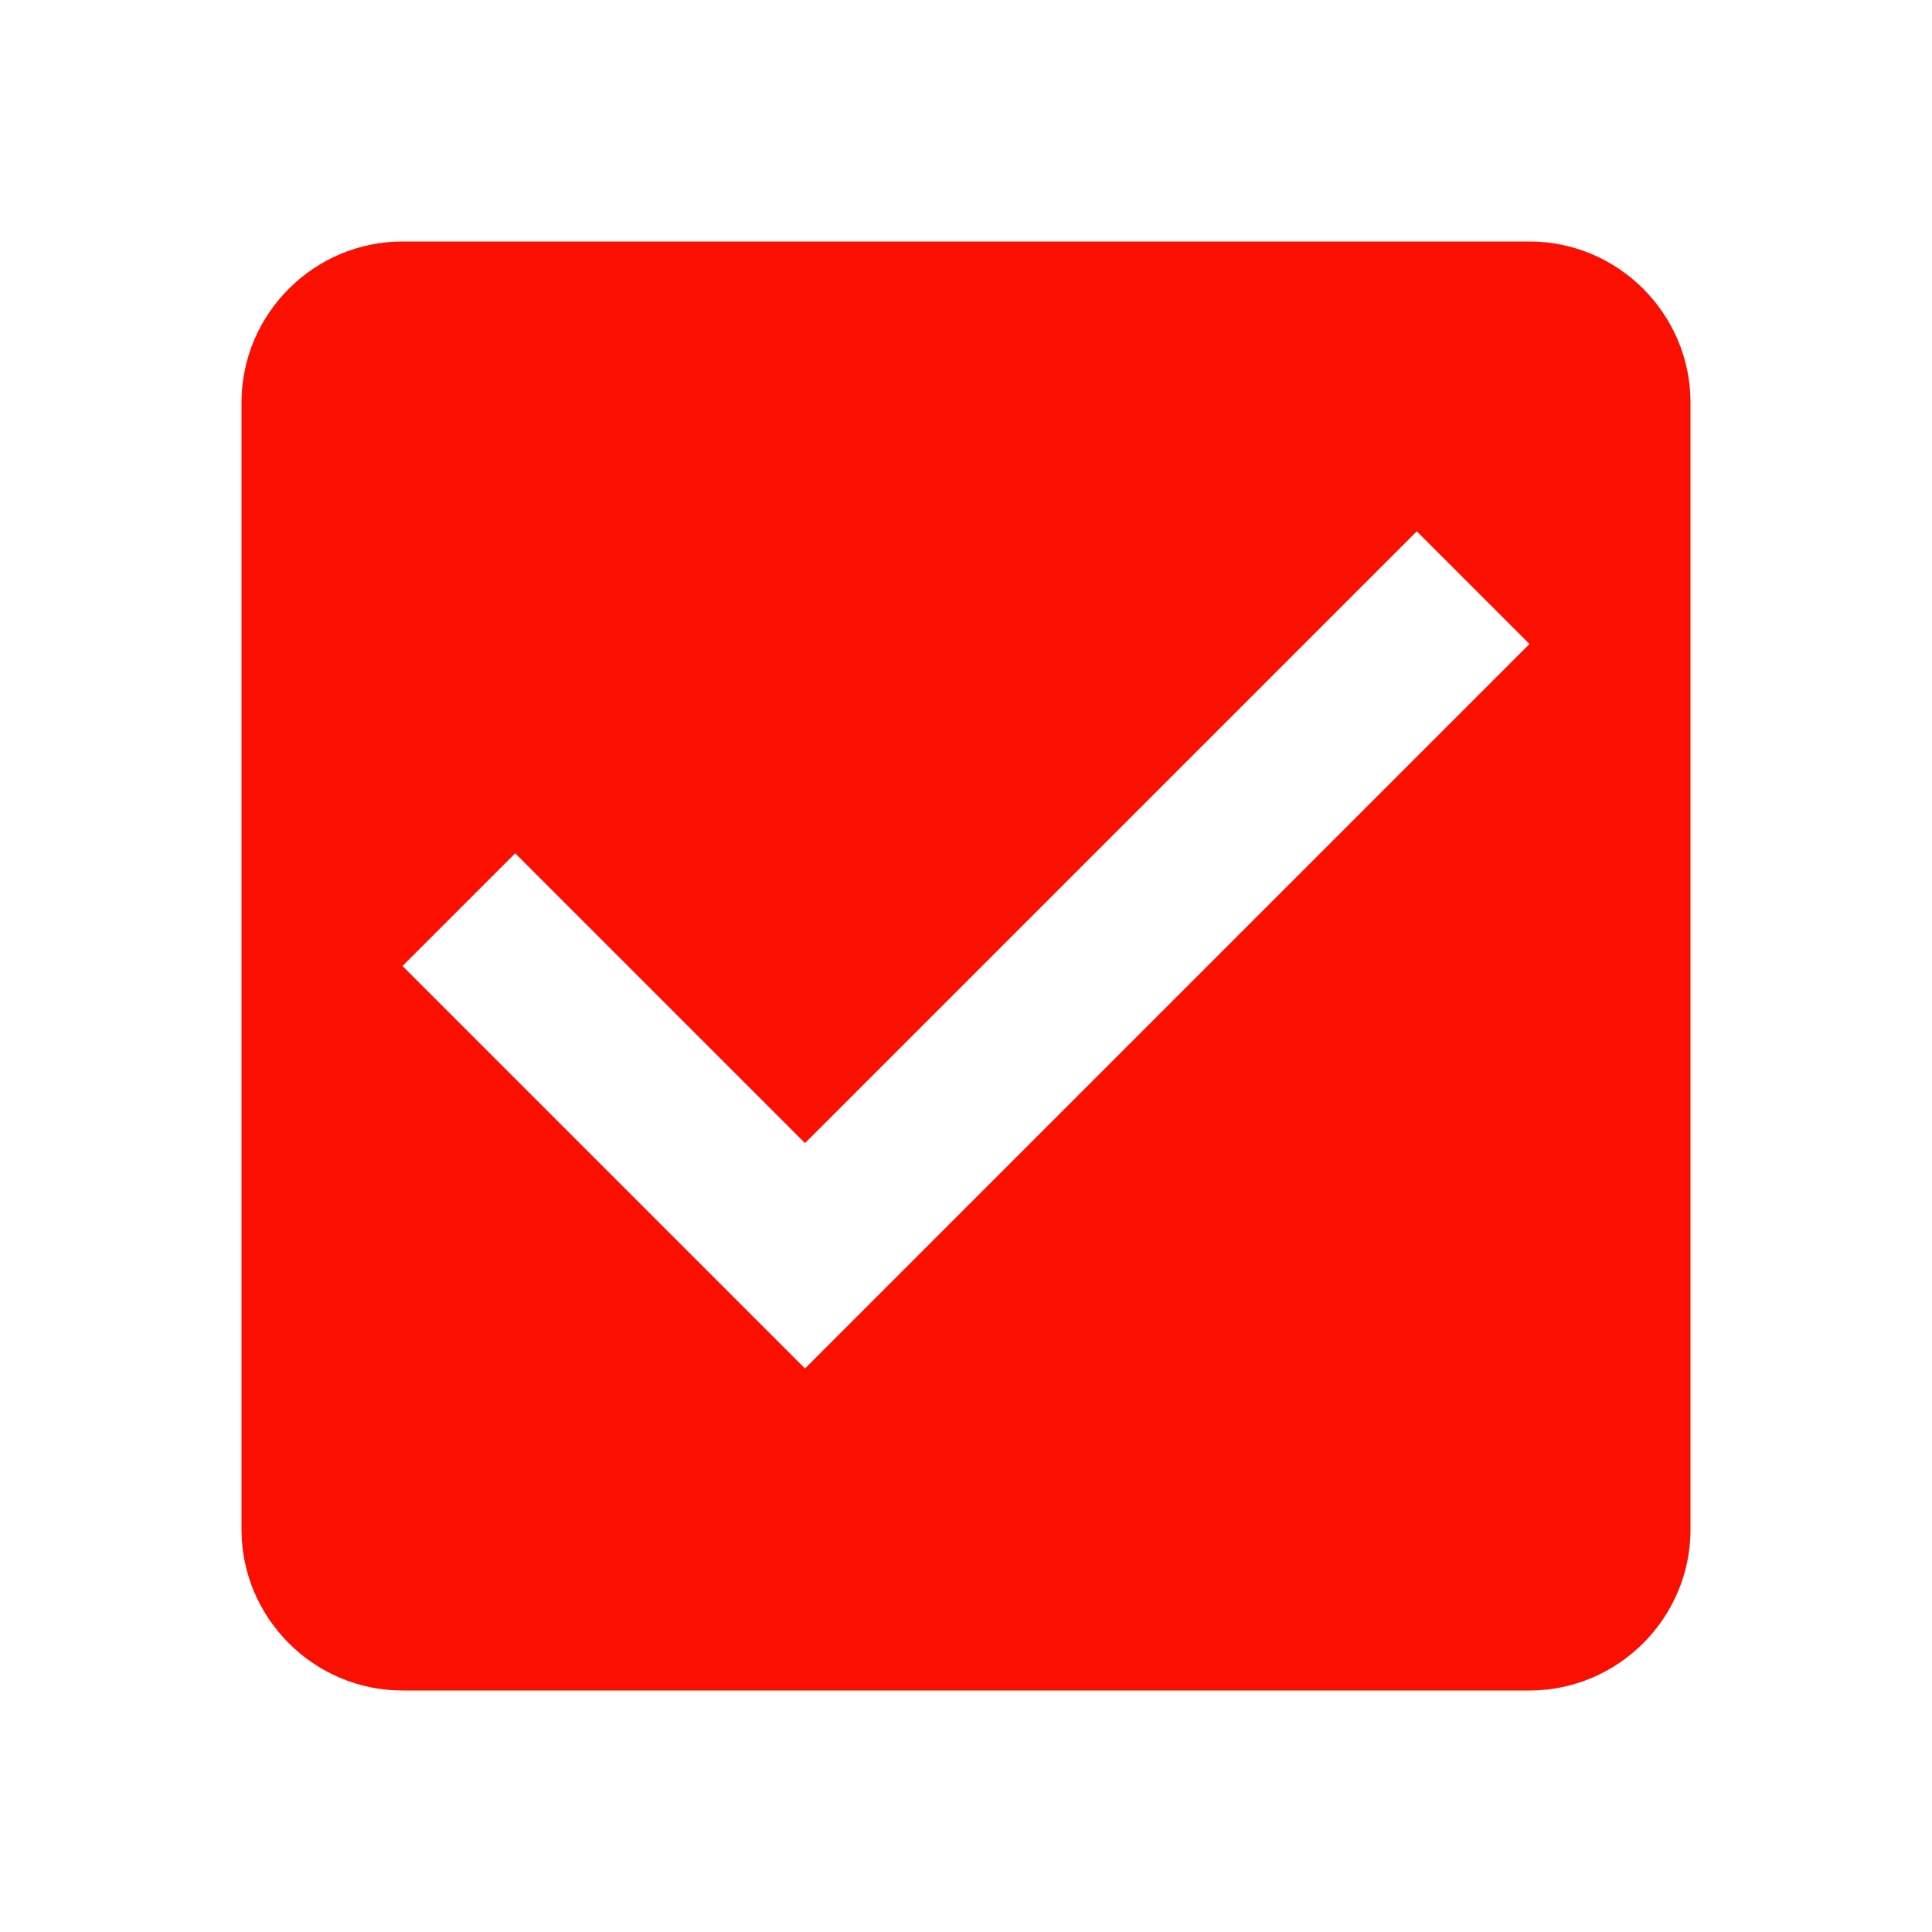
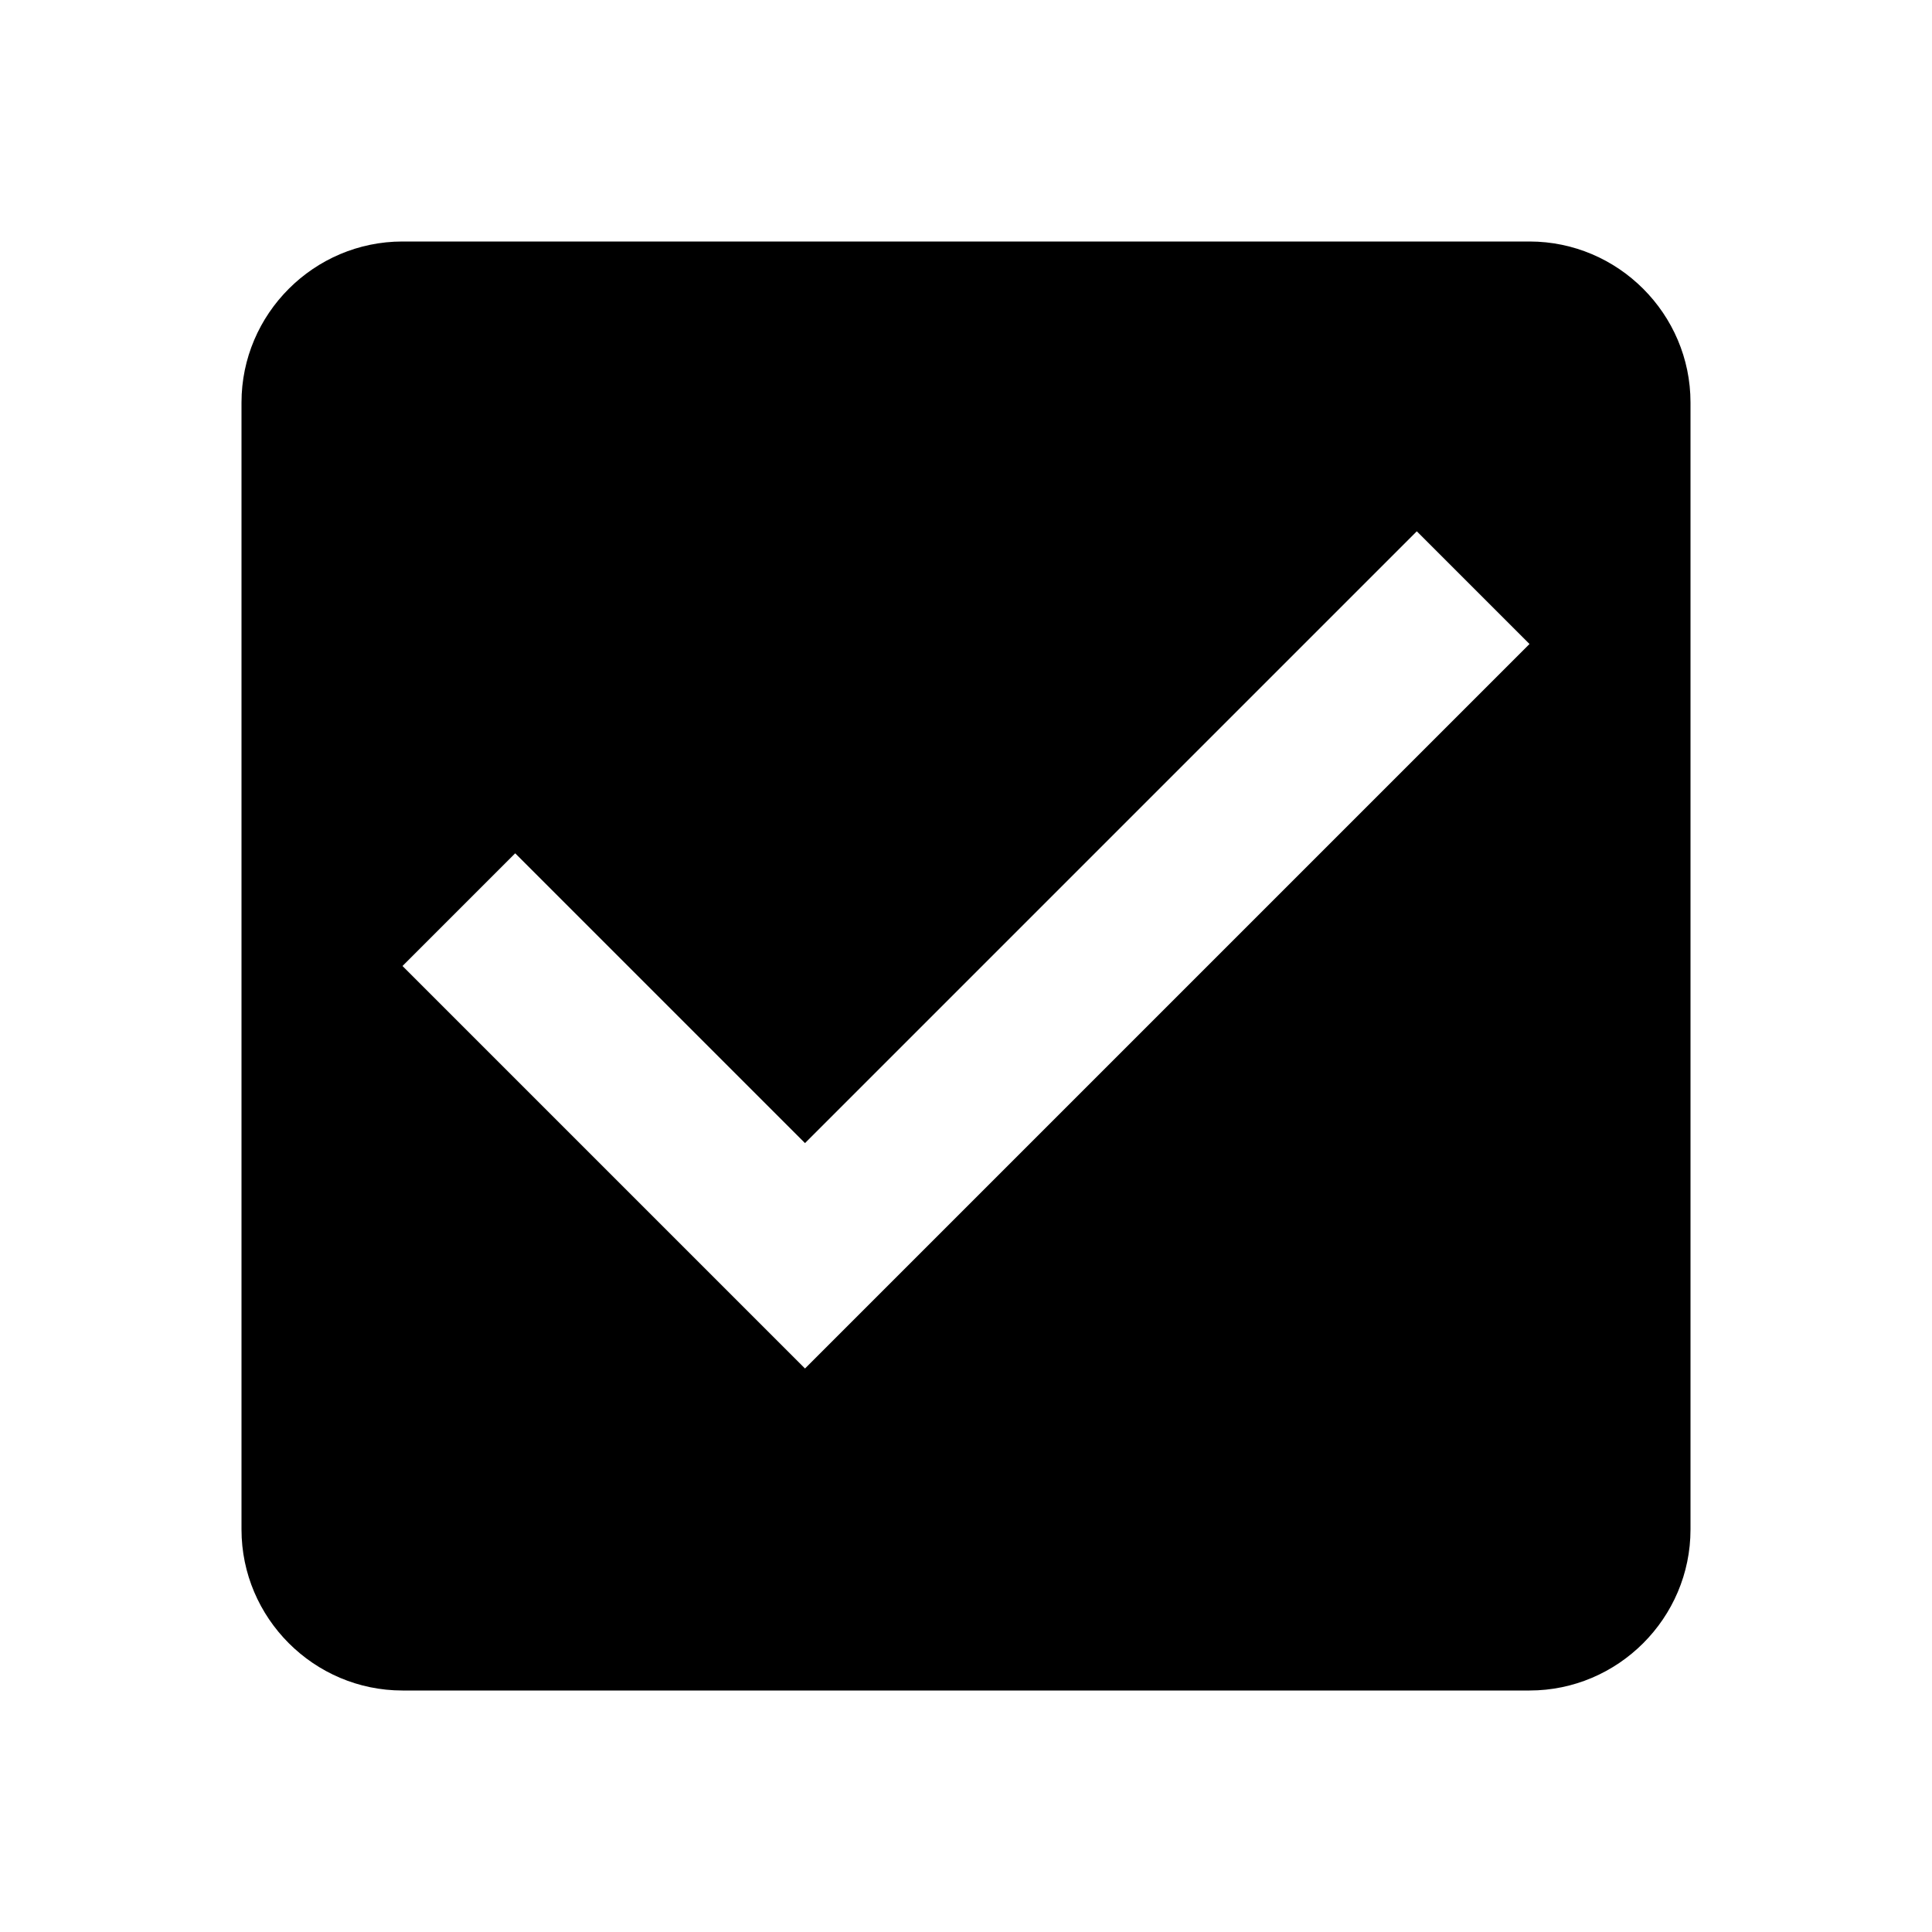
<svg xmlns="http://www.w3.org/2000/svg" version="1.1" id="Layer_1" x="0px" y="0px" viewBox="0 0 24 24" style="enable-background:new 0 0 24 24;" xml:space="preserve">
  <style type="text/css">
- 	.st0{fill:#FA0F01;}
+ 	.st0{fill:#000;}
</style>
  <path class="st0" d="M19,3H5C3.9,3,3,3.9,3,5v14c0,1.1,0.9,2,2,2h14c1.1,0,2-0.9,2-2V5C21,3.9,20.1,3,19,3z M10,17l-5-5l1.4-1.4  l3.6,3.6l7.6-7.6L19,8L10,17z" />
</svg>
